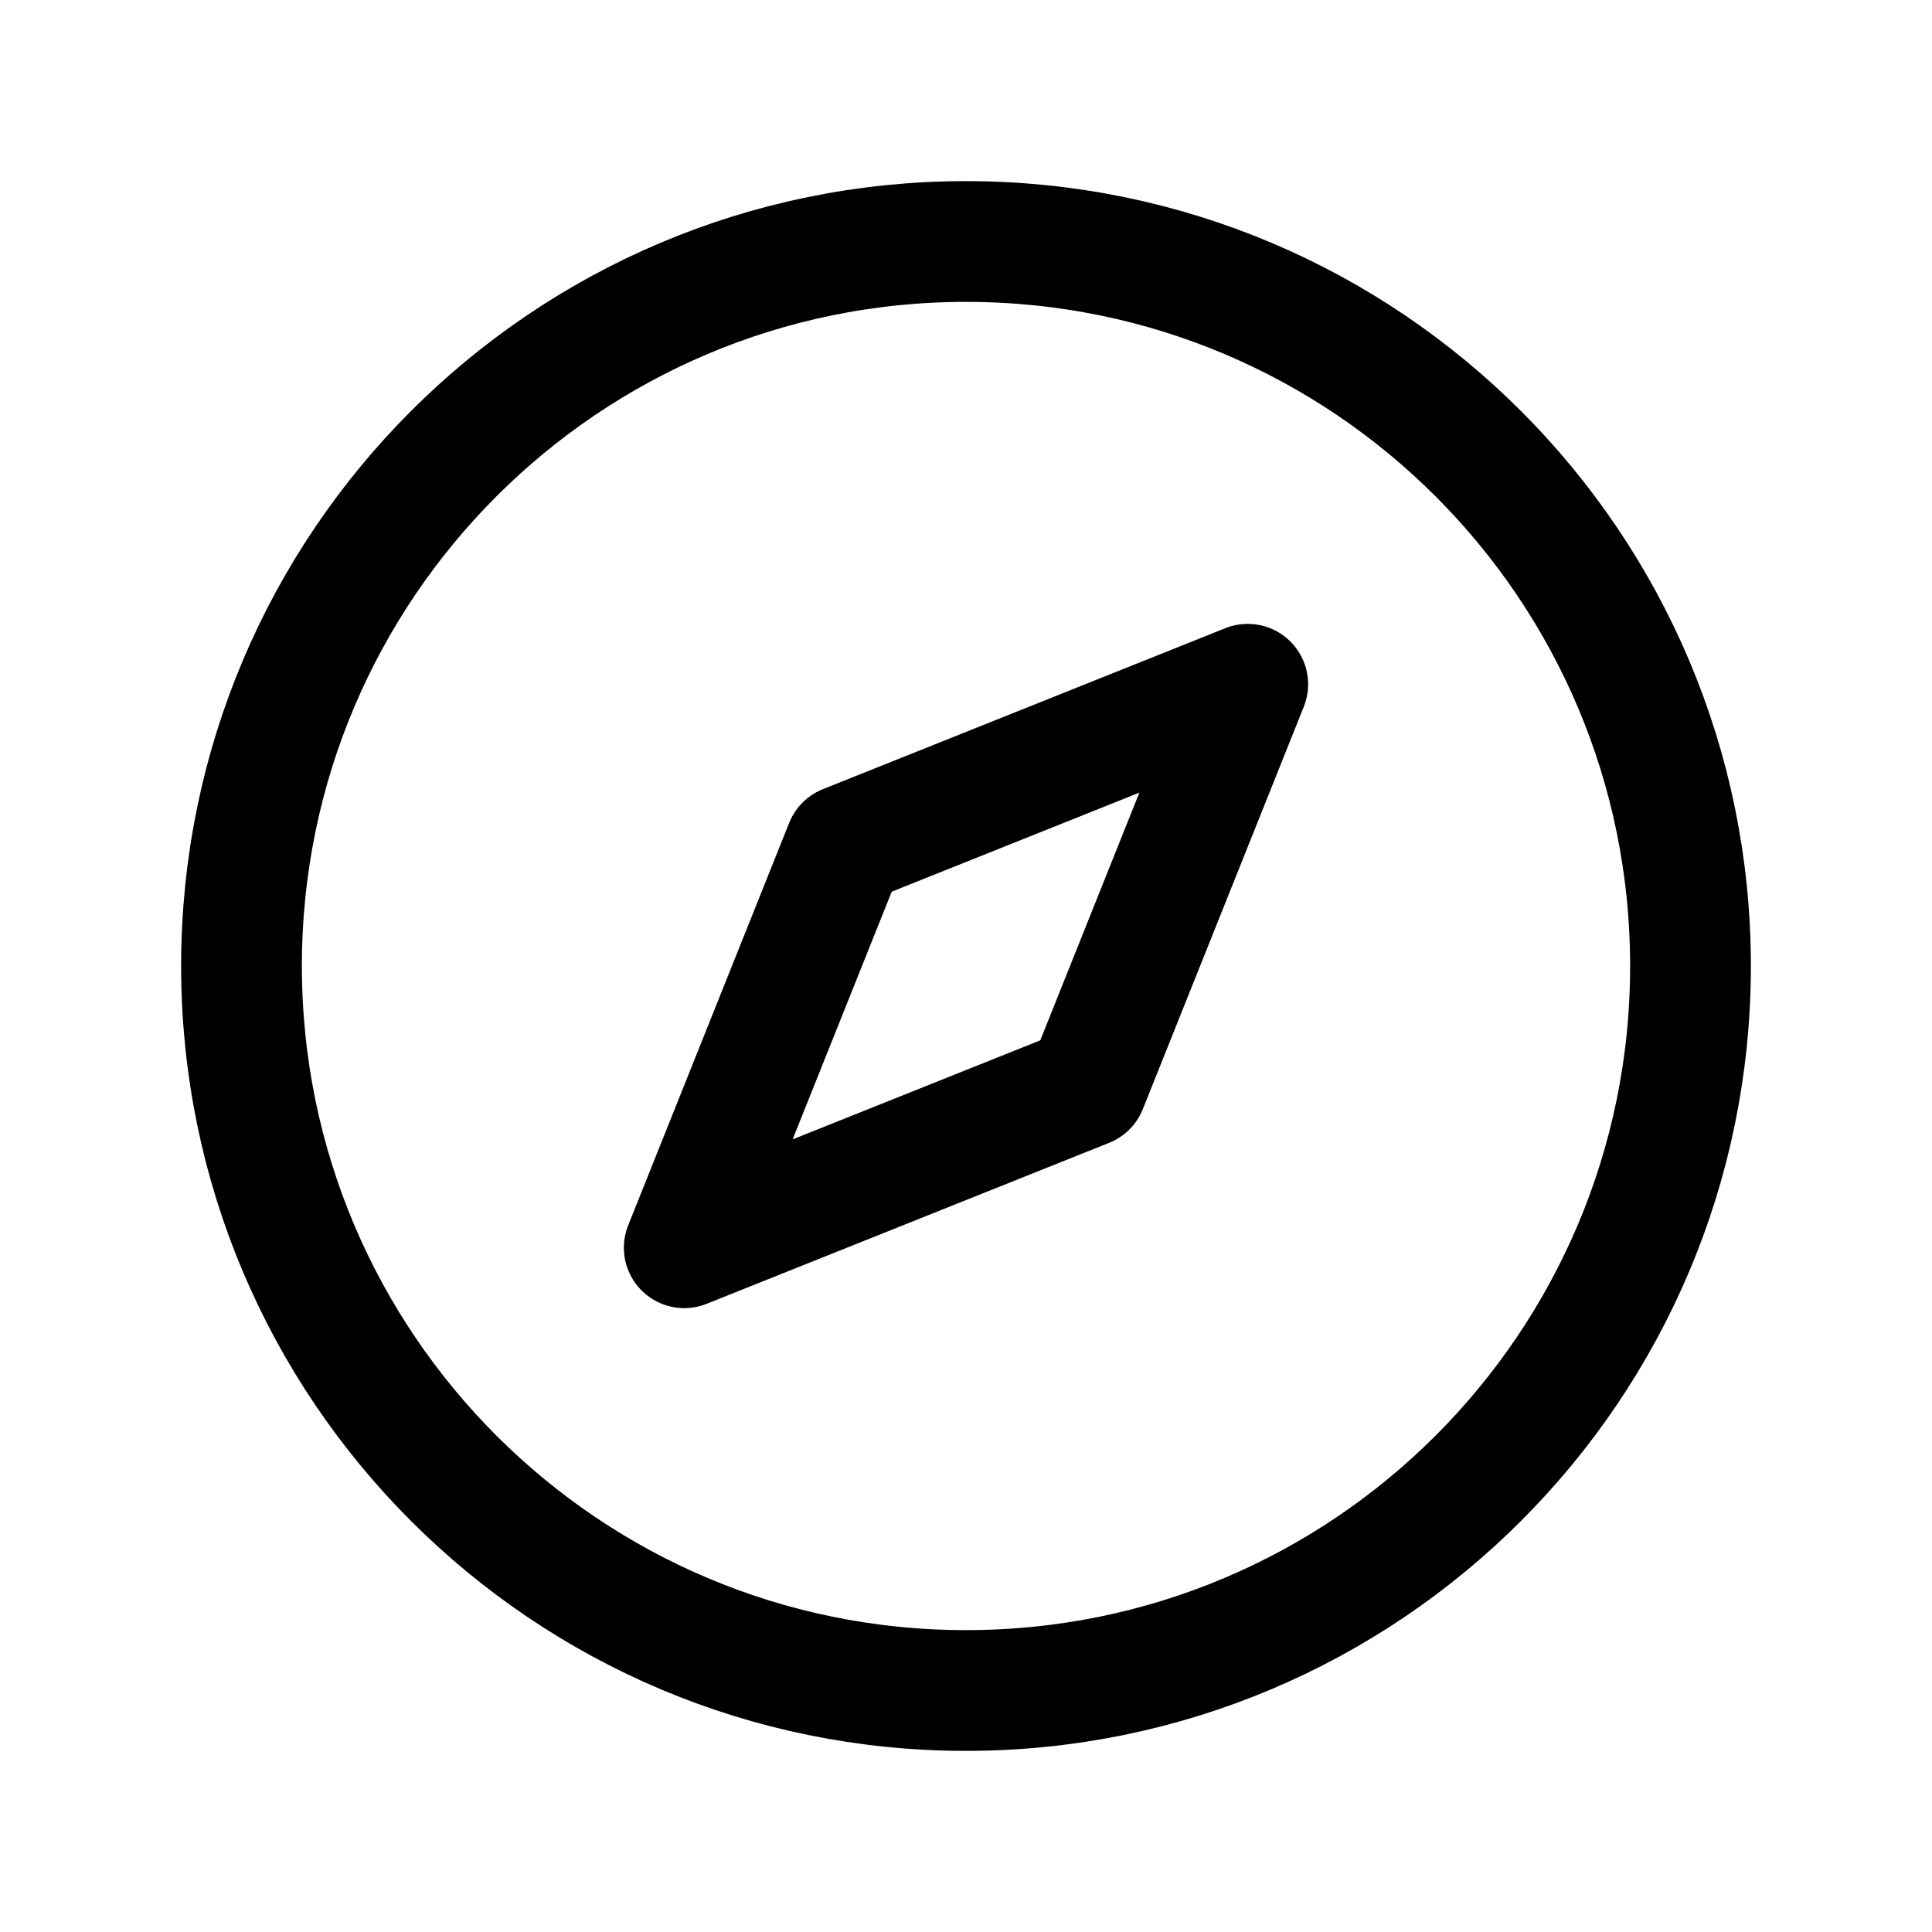
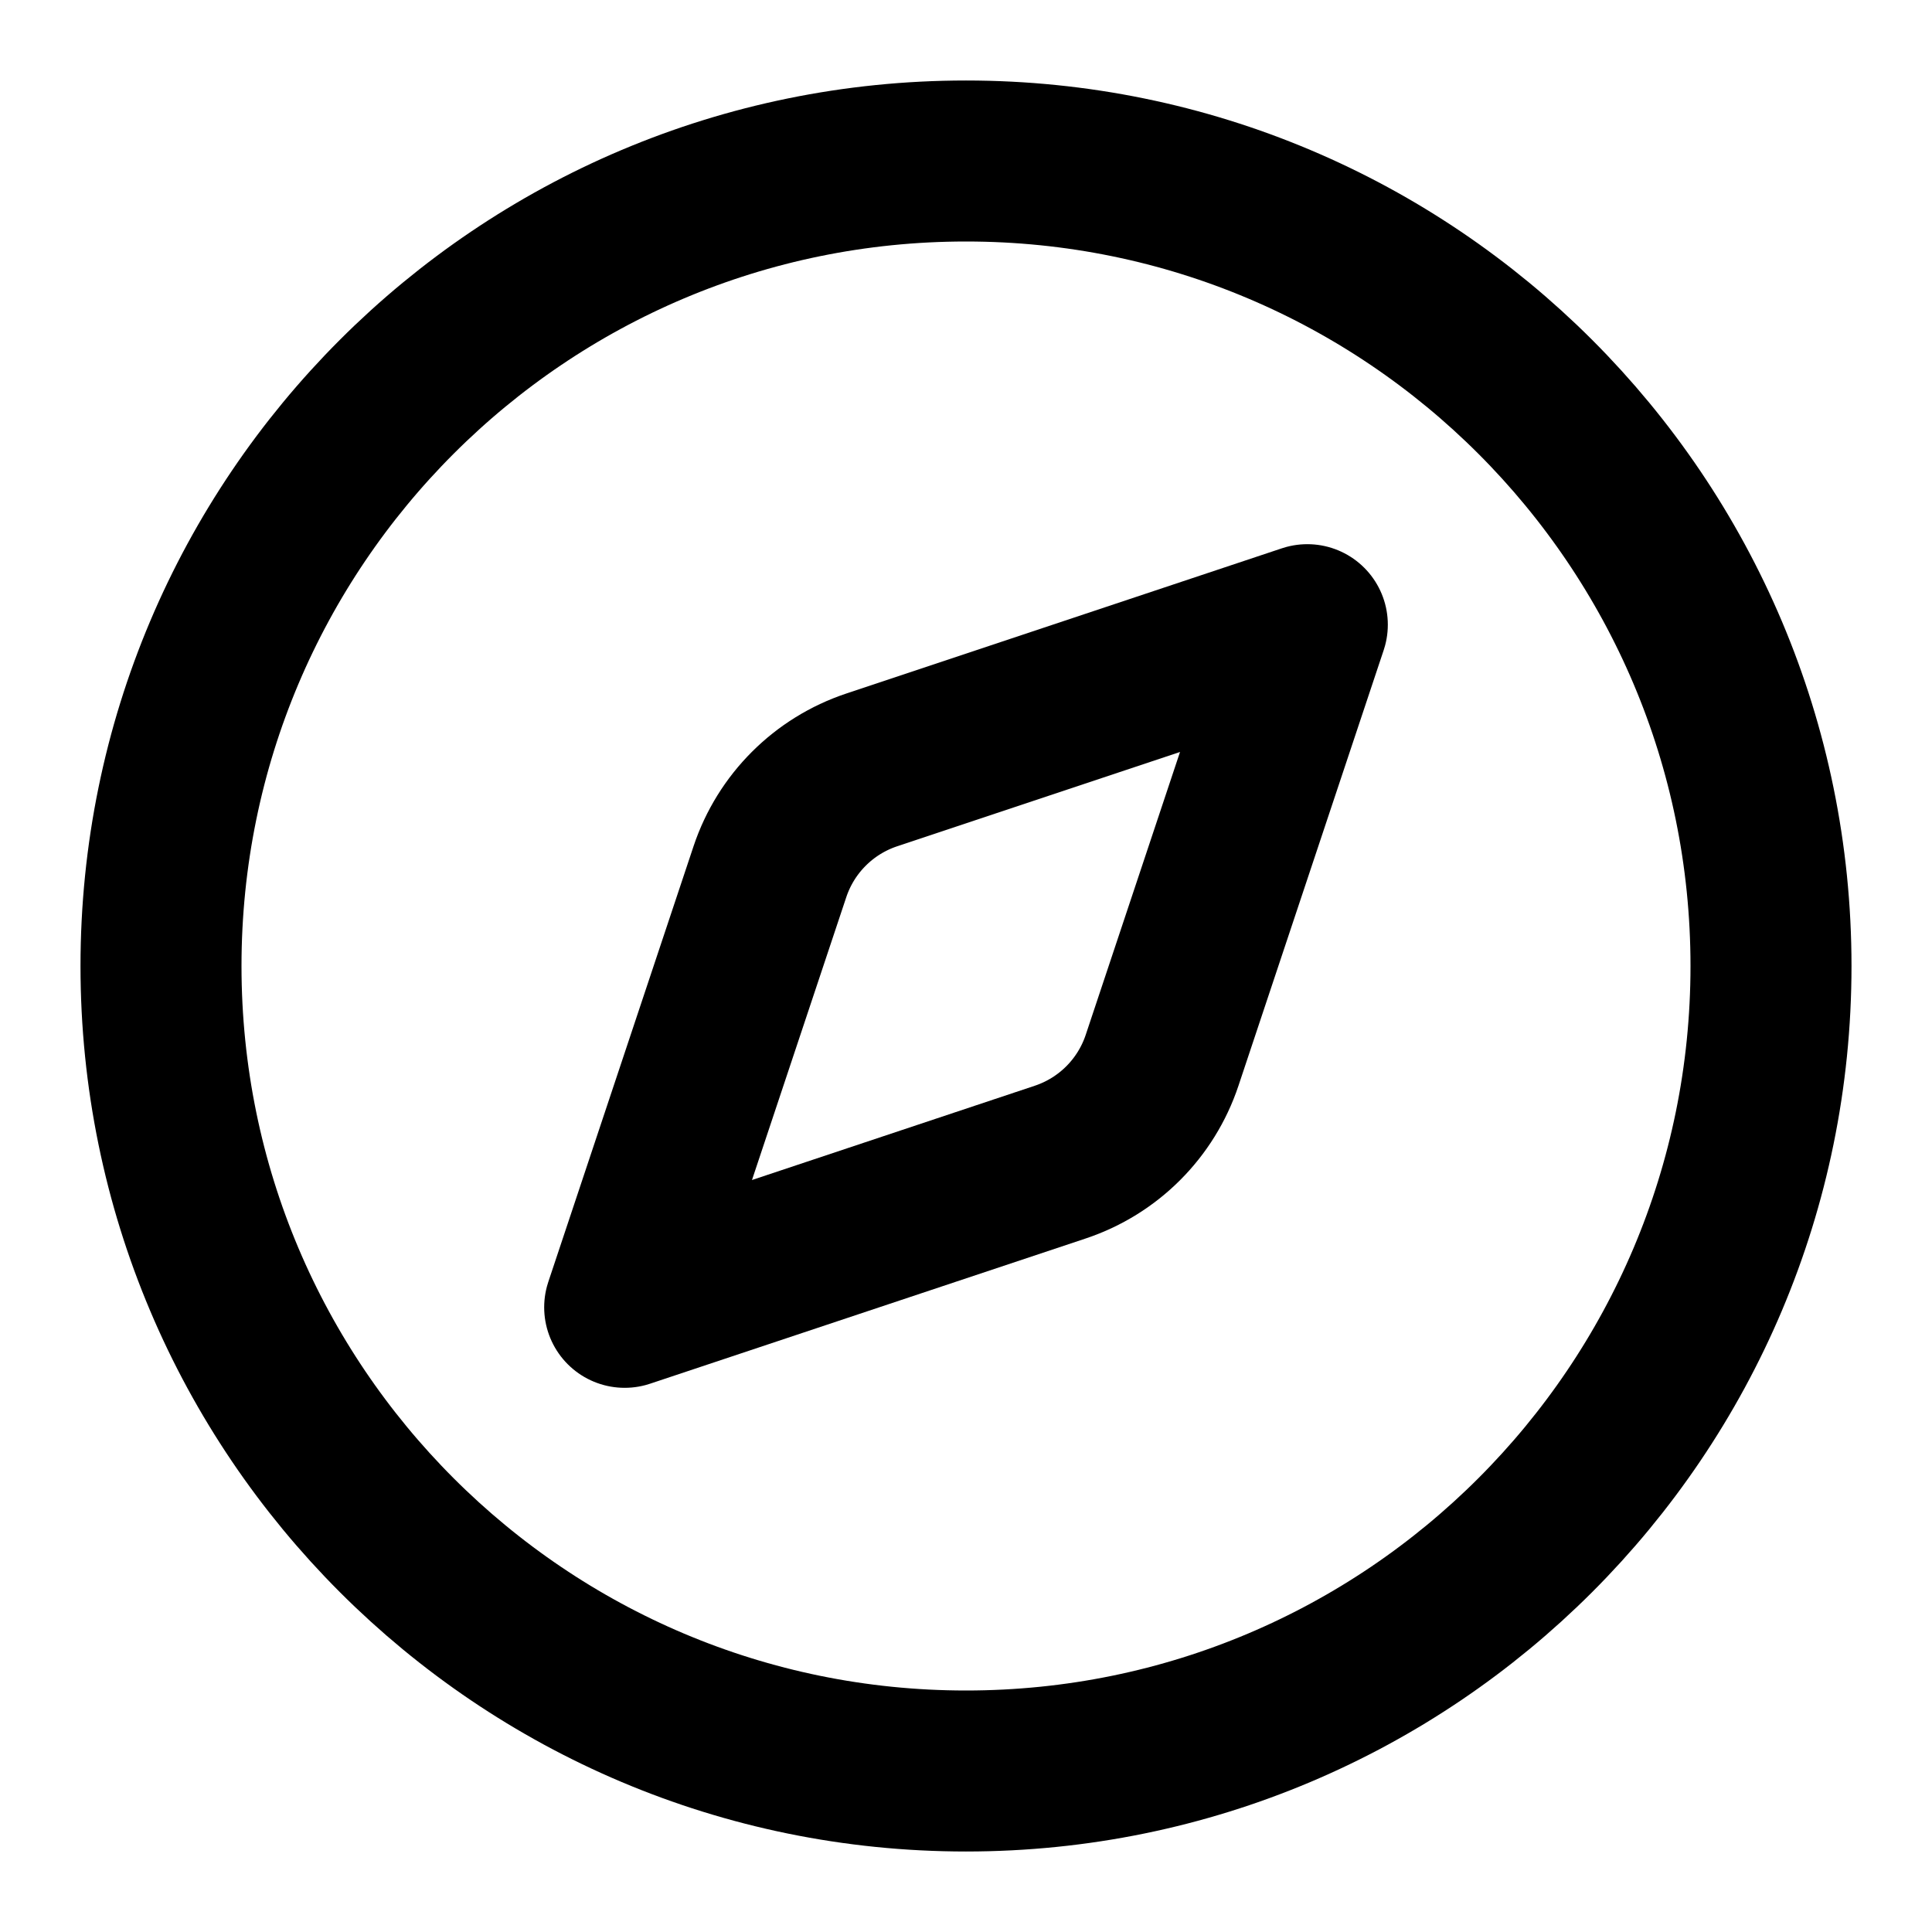
- <svg xmlns="http://www.w3.org/2000/svg" viewBox="0 0 24 24" fill="none" stroke="currentColor" stroke-width="1.5" stroke-linecap="round" stroke-linejoin="round">
-   <circle cx="12" cy="12" r="9" />
-   <path d="m15.5 8.5-2 5-5 2 2-5z" />
+ <svg xmlns="http://www.w3.org/2000/svg" viewBox="0 0 24 24" fill="none" stroke="currentColor" stroke-width="2" stroke-linecap="round" stroke-linejoin="round">
+   <circle cx="12" cy="12" r="10" />
+   <path d="m16.24 7.76-1.804 5.411a2 2 0 0 1-1.265 1.265L7.76 16.24l1.804-5.411a2 2 0 0 1 1.265-1.265z" />
</svg>
